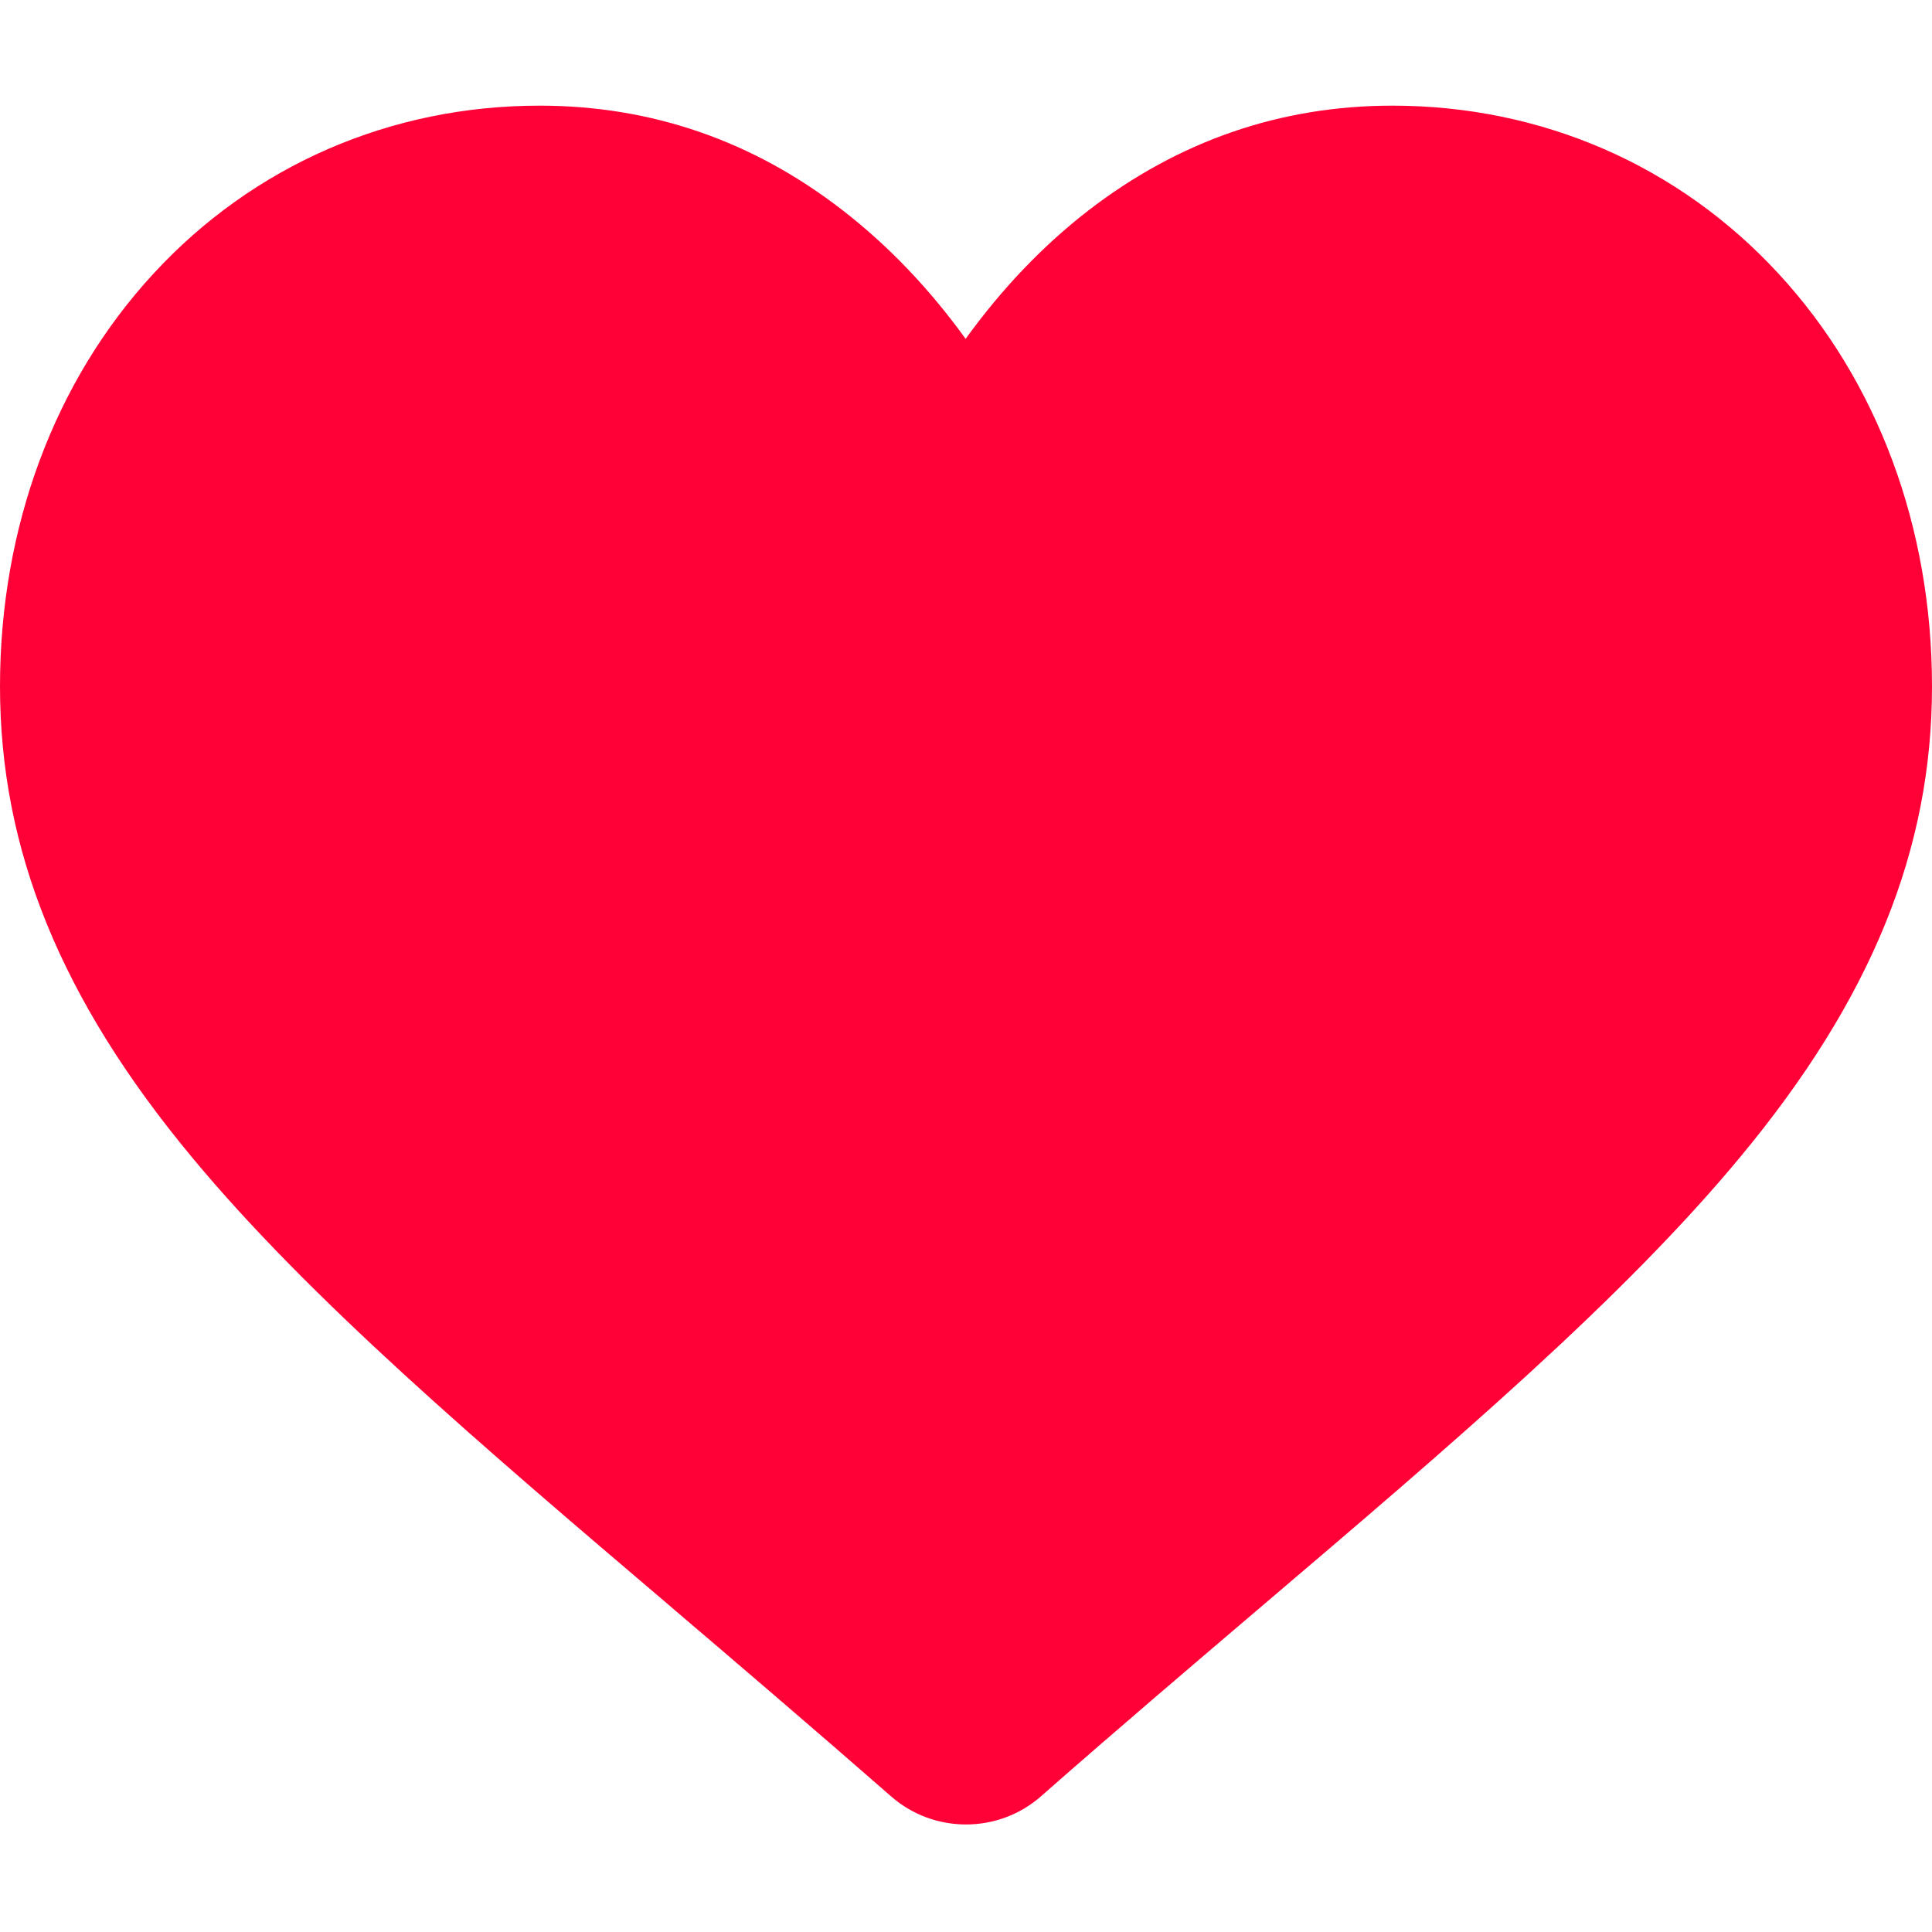
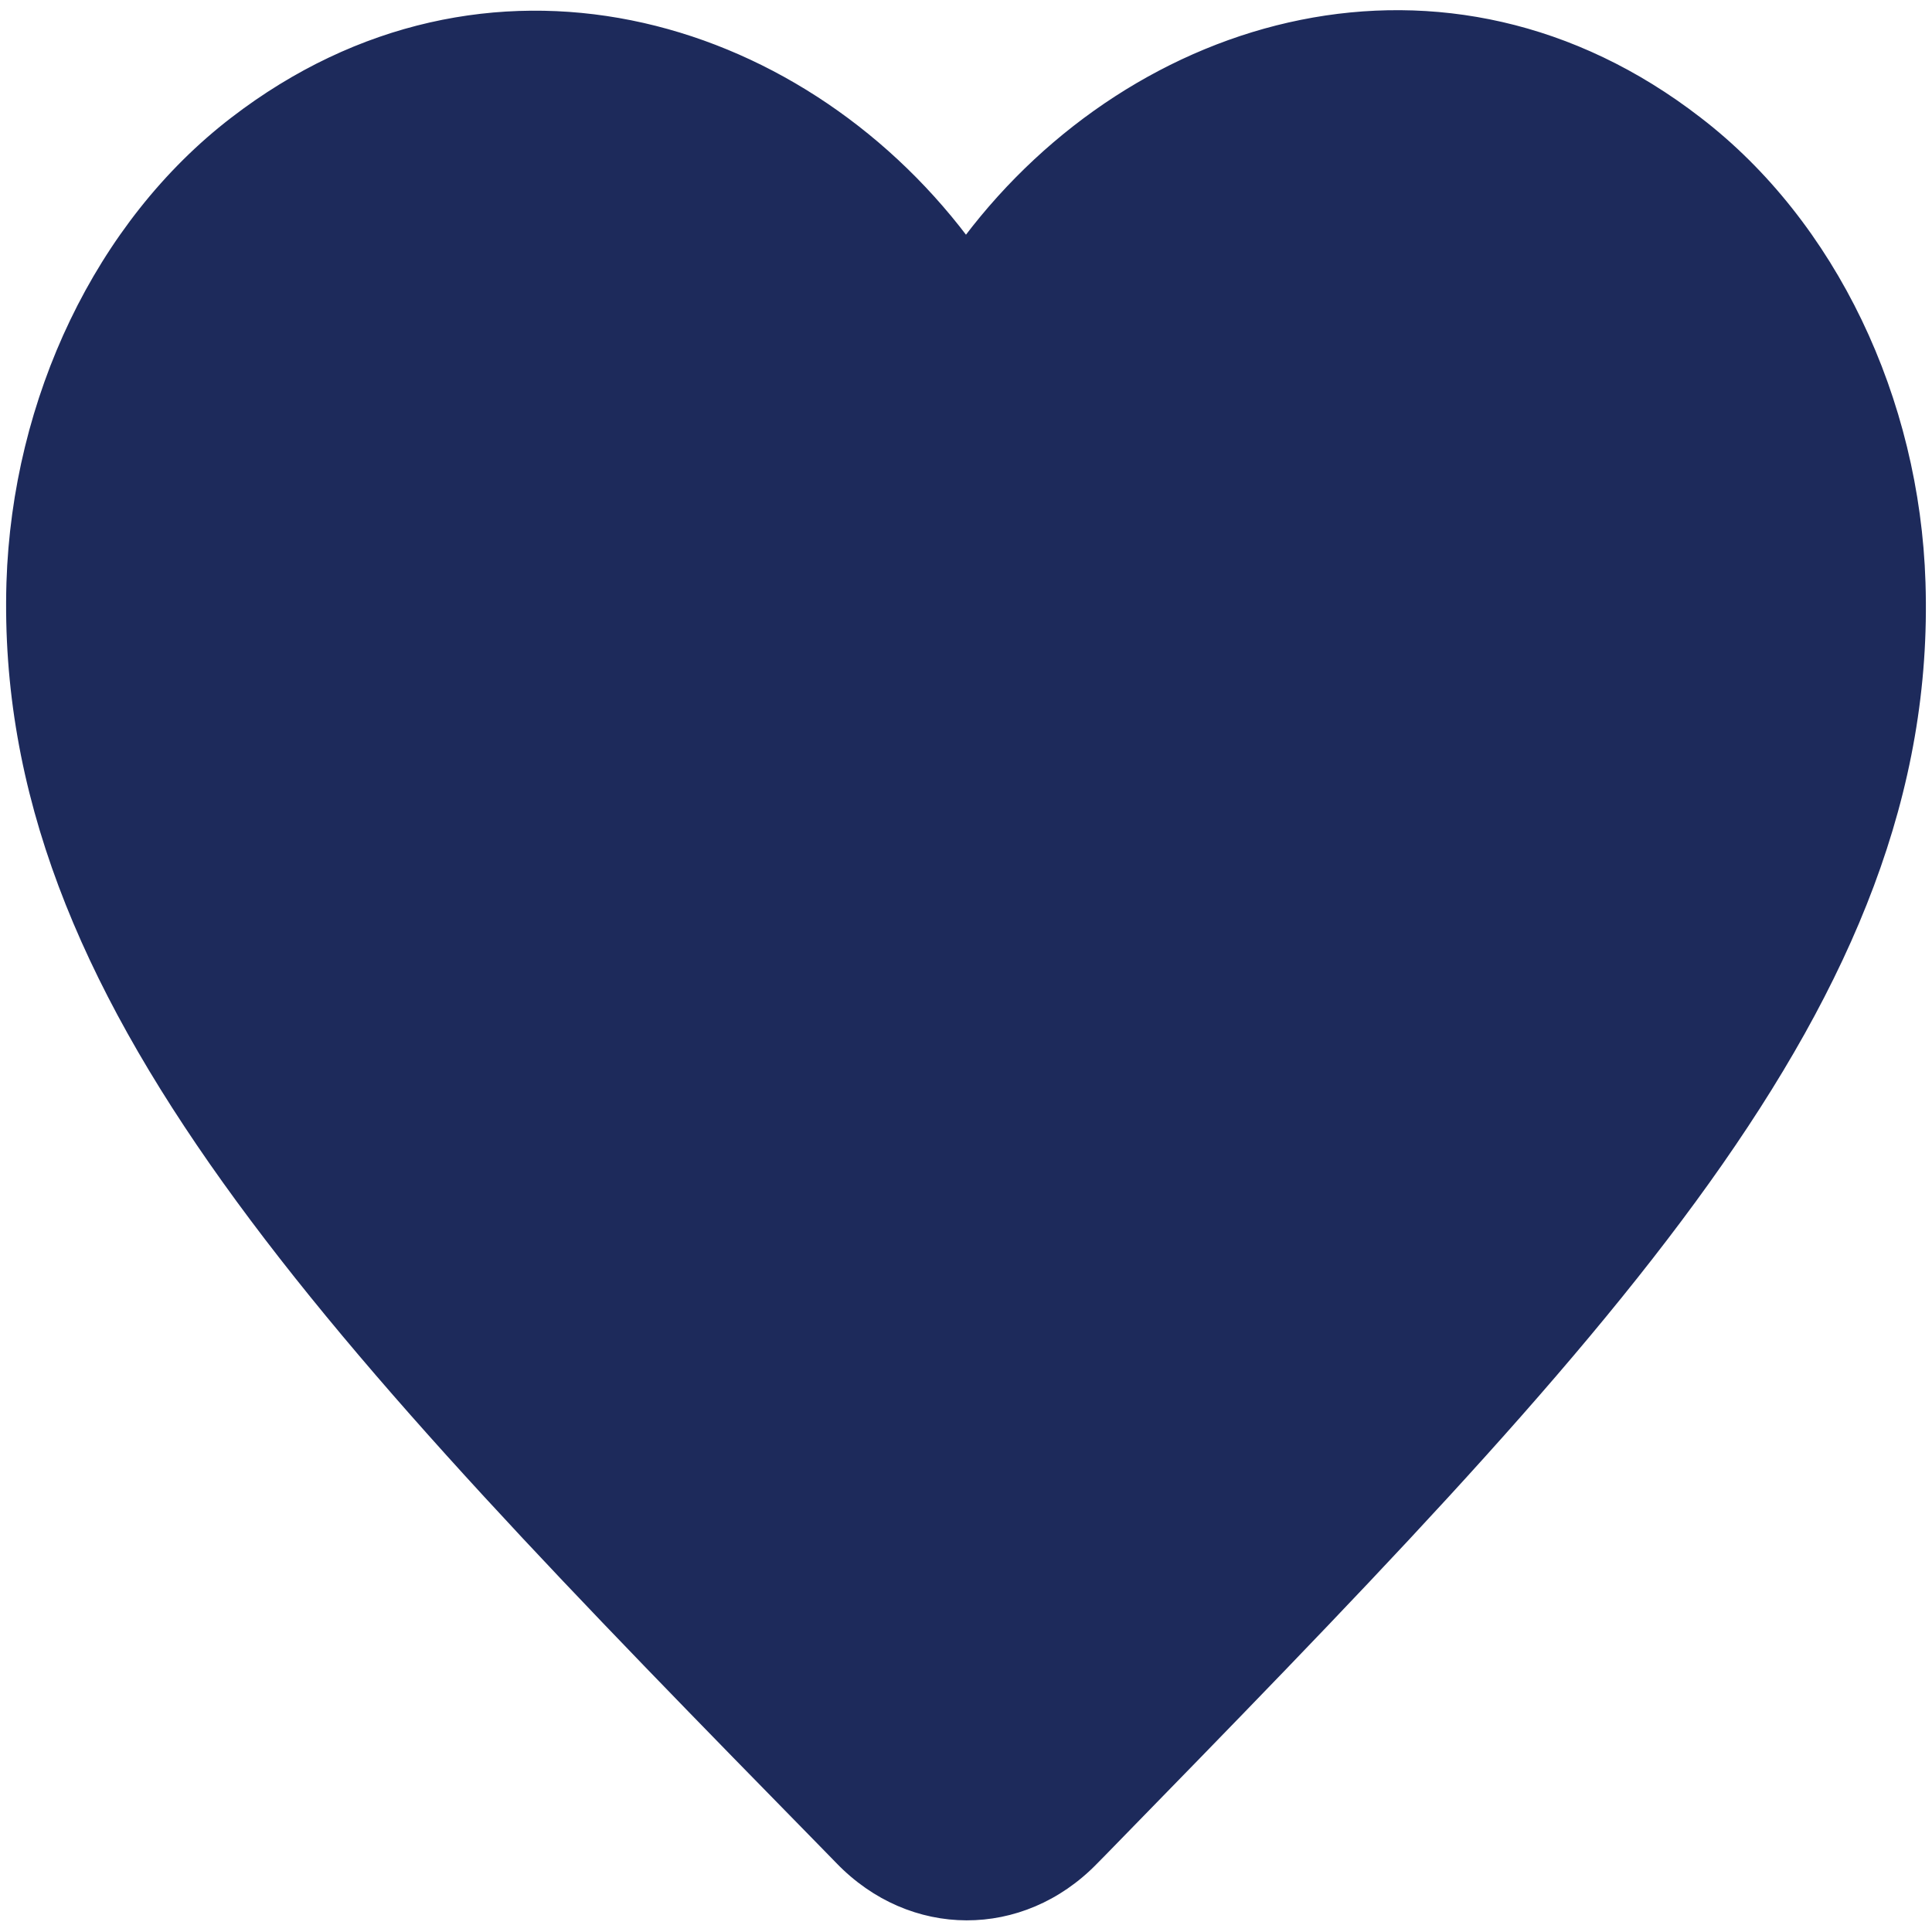
- <svg xmlns="http://www.w3.org/2000/svg" version="1.1" id="Layer_1" x="0px" y="0px" viewBox="0 0 512 512" style="enable-background:new 0 0 512 512;" xml:space="preserve">
-   <style type="text/css">
- 	.st0{fill:#FF0037;}
- </style>
-   <g>
-     <path class="st0" d="M256,483.5c-7.3,0-14.3-2.6-19.8-7.4C215.5,458,195.6,441,178,426l-0.1-0.1C126.3,382,81.8,344,50.8,306.6   C16.1,264.8,0,225.2,0,181.9C0,139.8,14.4,101,40.6,72.6C67.1,43.8,103.5,28,143,28c29.6,0,56.6,9.3,80.4,27.8   c12,9.3,22.9,20.7,32.5,34c9.6-13.3,20.5-24.7,32.5-34C312.4,37.3,339.4,28,369,28c39.5,0,75.9,15.8,102.4,44.6   C497.6,101,512,139.8,512,181.9c0,43.3-16.1,82.9-50.8,124.7c-31,37.4-75.5,75.4-127.1,119.3c-17.6,15-37.6,32-58.3,50.2   C270.3,480.9,263.3,483.5,256,483.5z M143,58C112,58,83.4,70.4,62.7,92.9c-21.1,22.9-32.7,54.4-32.7,89c0,36.4,13.5,69,43.9,105.6   c29.3,35.4,73,72.6,123.5,115.6l0.1,0.1c17.7,15.1,37.7,32.1,58.5,50.3c21-18.3,41-35.3,58.7-50.4c50.5-43.1,94.1-80.2,123.5-115.6   c30.3-36.6,43.9-69.2,43.9-105.6c0-34.5-11.6-66.1-32.7-89C428.6,70.4,400,58,369,58c-22.8,0-43.7,7.2-62.1,21.5   c-16.4,12.7-27.9,28.8-34.6,40c-3.5,5.8-9.5,9.2-16.3,9.2s-12.8-3.5-16.3-9.2c-6.7-11.3-18.2-27.3-34.6-40   C186.7,65.2,165.8,58,143,58z" />
-     <path class="st0" d="M253,116c0,0-123-174-233,23c0,0-79,92,230,328c0,0,307-209,239-333S311,59,311,59L253,116z" />
-   </g>
+ <svg xmlns="http://www.w3.org/2000/svg" id="favorite-24px" width="473.27" height="473.27" viewBox="0 0 473.27 473.27">
+   <defs>
+     <style>
+       .cls-1 {
+         fill: none;
+       }
+ 
+       .cls-2 {
+         fill: #1d2a5b;
+         stroke: #1d2a5b;
+       }
+     </style>
+   </defs>
+   <path id="Path_19" data-name="Path 19" class="cls-1" d="M0,0H473.27V473.27H0Z" />
+   <path id="Path_20" data-name="Path 20" class="cls-2" d="M268.293,456.257c-17.826,18.257-45.268,18.257-63.094-.265l-2.58-2.646C79.481,327.667-.969,245.38,2.08,142.719,3.488,97.739,23.893,54.611,56.965,29.211c61.921-47.626,138.384-25.4,179.664,29.1,41.281-54.505,117.743-77,179.664-29.1,33.071,25.4,53.477,68.528,54.884,113.508,3.284,102.66-77.4,184.947-200.539,311.156l-2.345,2.381Z" transform="translate(0 0)" />
</svg>
